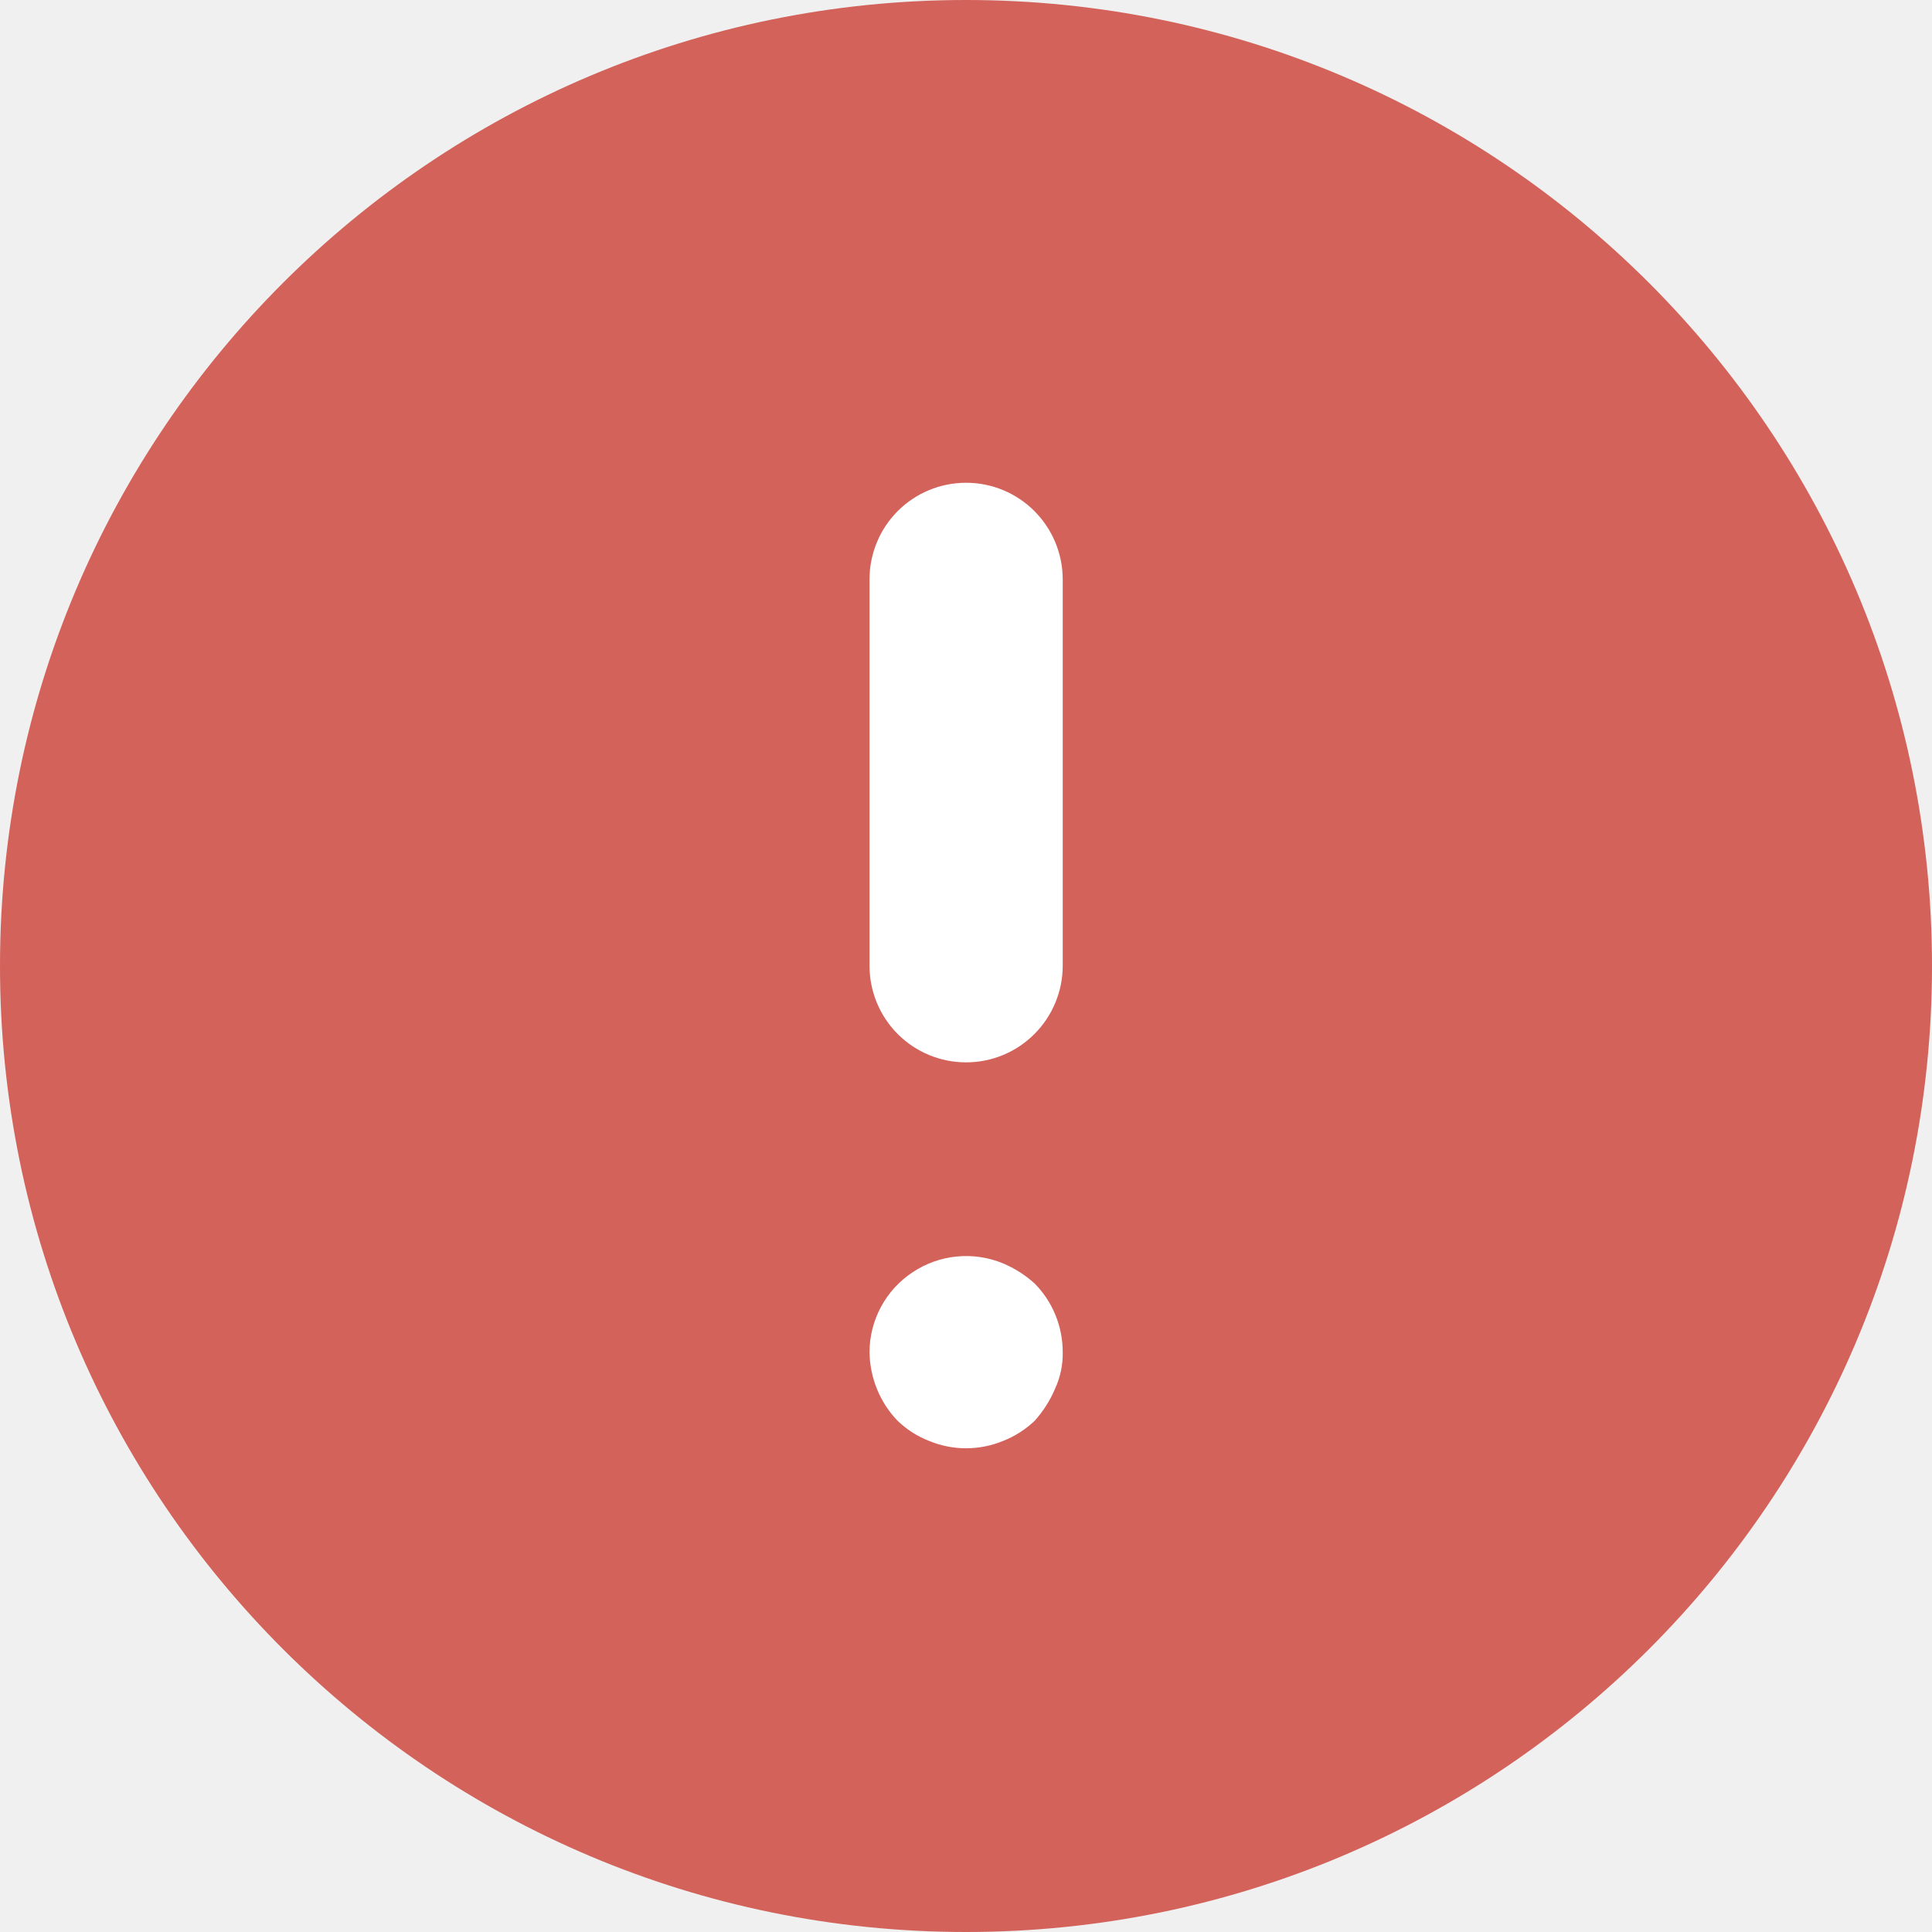
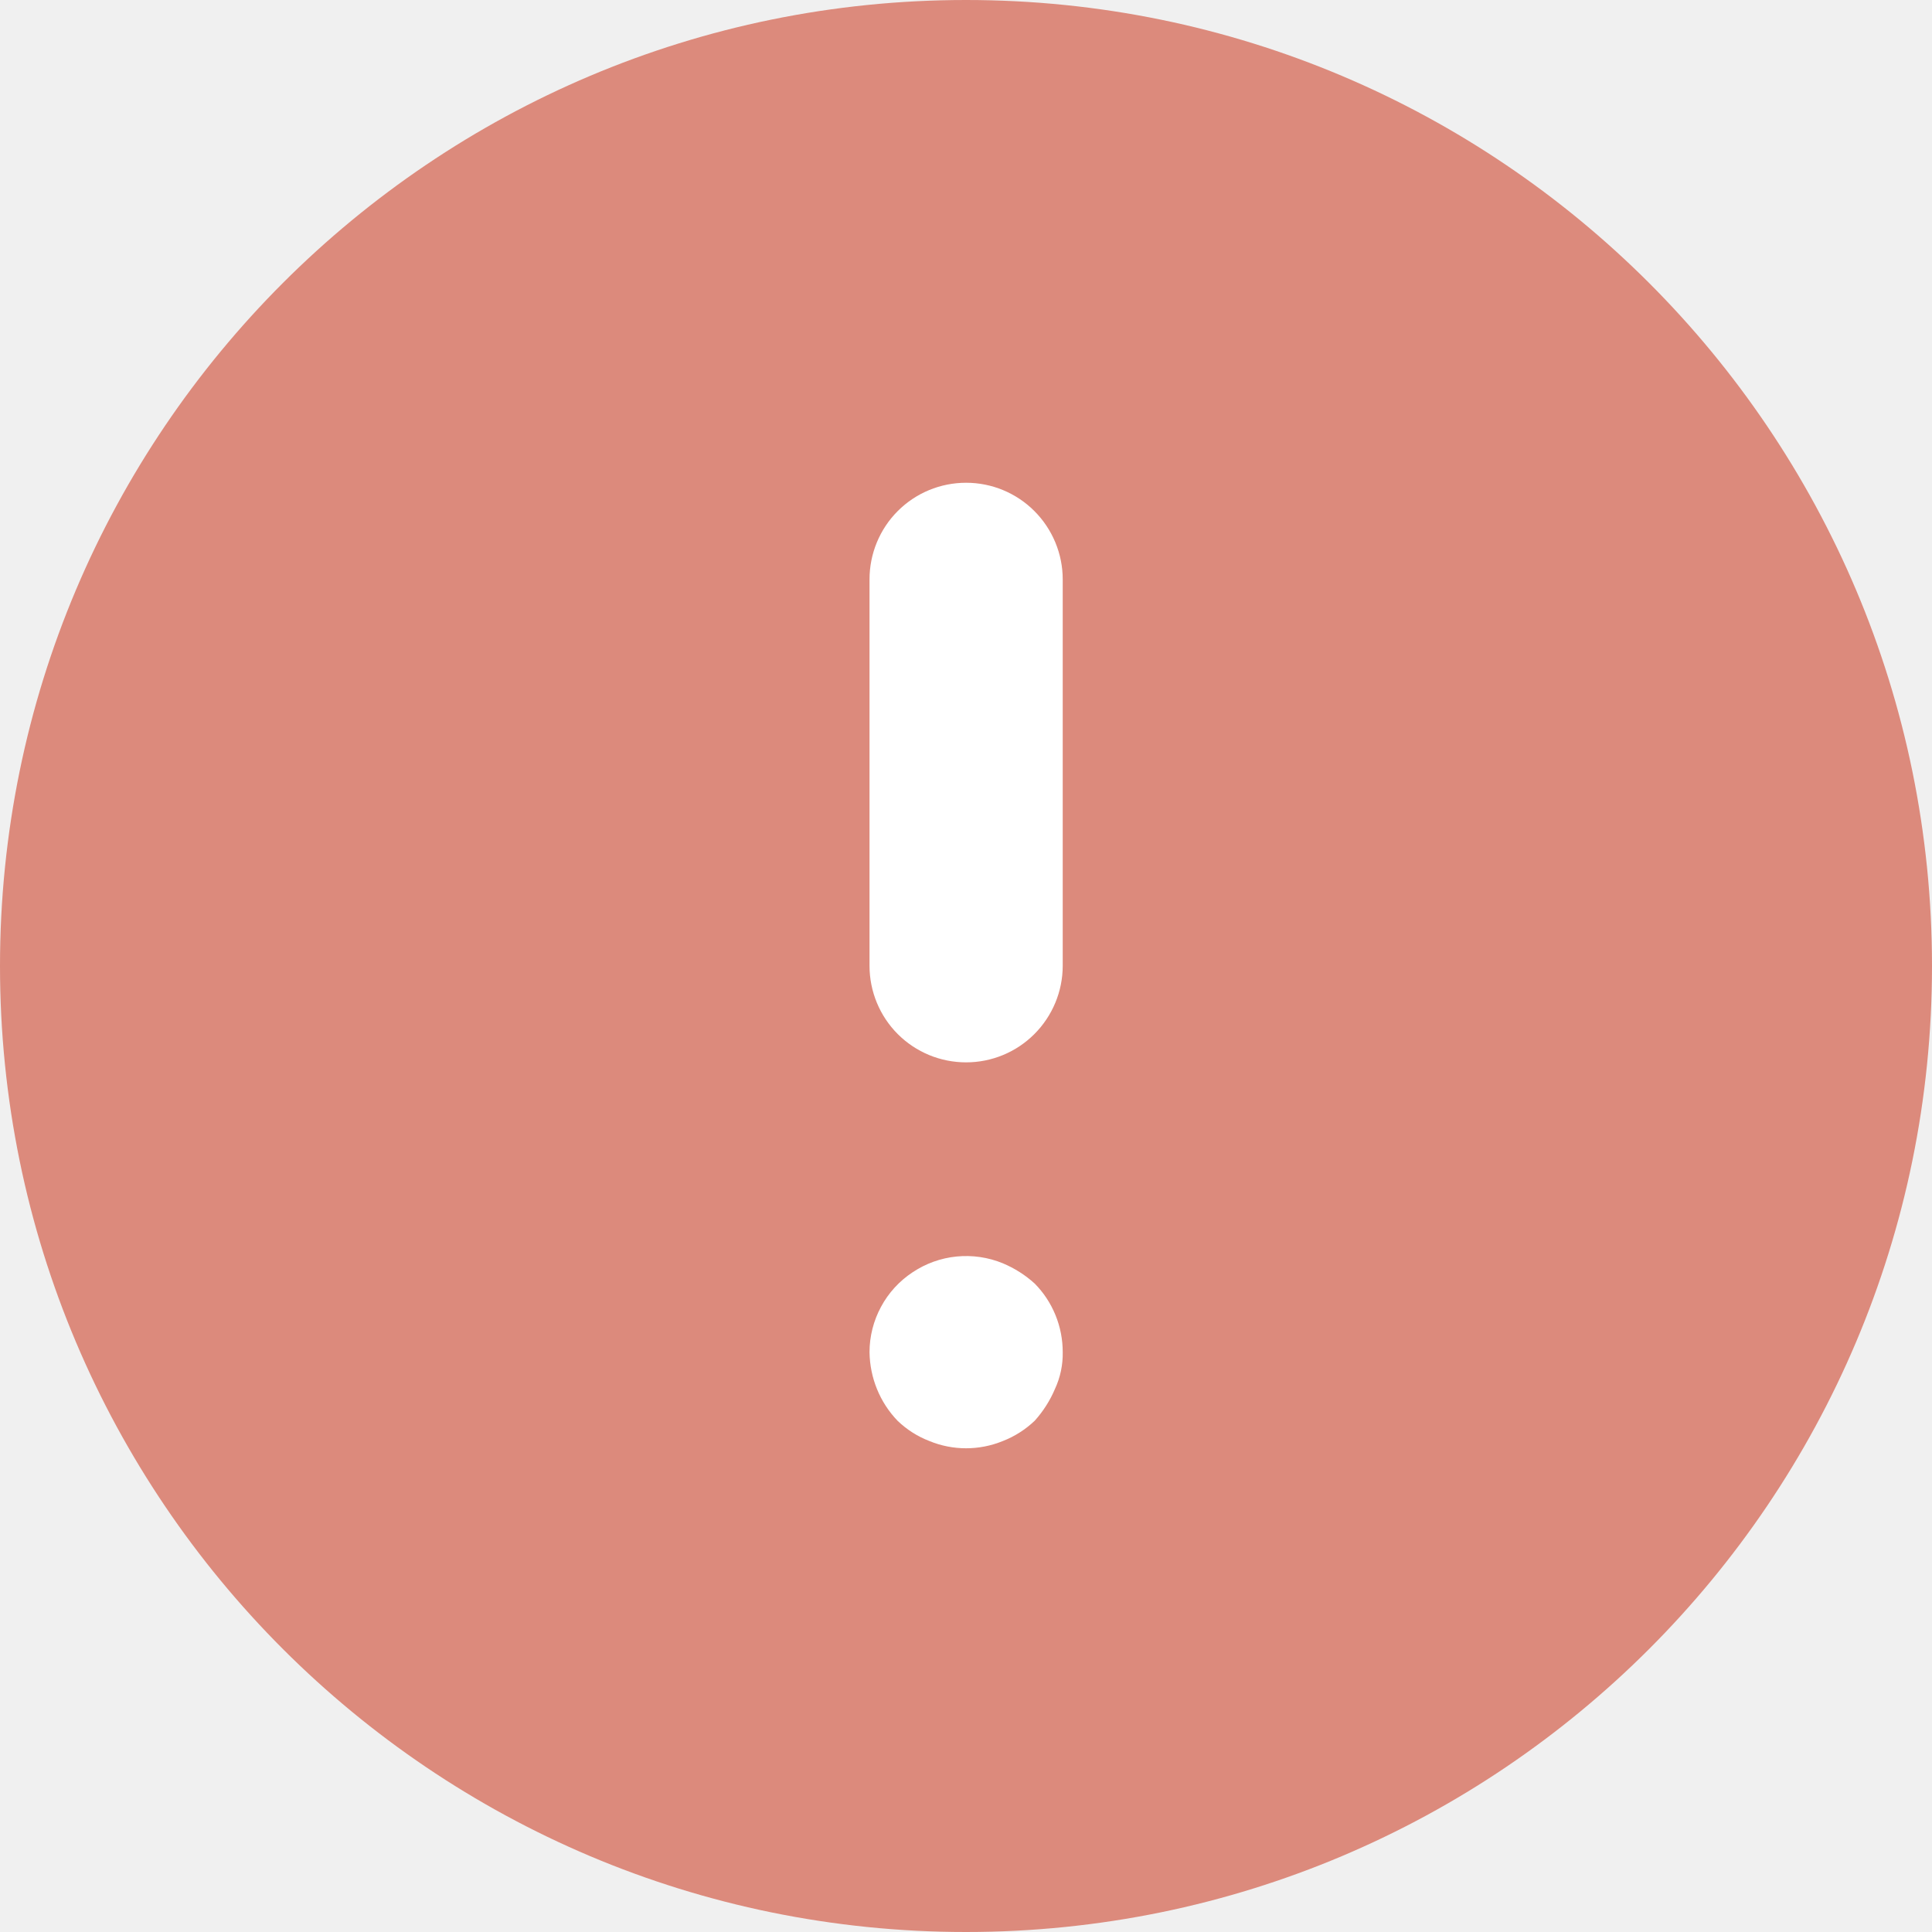
<svg xmlns="http://www.w3.org/2000/svg" width="16" height="16" viewBox="0 0 16 16" fill="none">
-   <circle cx="8" cy="8" r="8" fill="#D3625B" />
+   <circle cx="8" cy="8" r="8" fill="#dc8a7c" />
  <path d="M8.001 8.798C8.213 8.798 8.416 8.714 8.566 8.564C8.716 8.414 8.801 8.21 8.801 7.998L8.801 4.798C8.801 4.586 8.716 4.382 8.566 4.232C8.416 4.082 8.213 3.998 8.001 3.998C7.788 3.998 7.585 4.082 7.435 4.232C7.285 4.382 7.201 4.586 7.201 4.798L7.201 7.998C7.201 8.21 7.285 8.414 7.435 8.564C7.585 8.714 7.788 8.798 8.001 8.798ZM7.697 11.934C7.891 12.014 8.11 12.014 8.305 11.934C8.403 11.896 8.492 11.839 8.569 11.766C8.639 11.688 8.696 11.599 8.737 11.502C8.781 11.407 8.803 11.303 8.801 11.198C8.801 11.093 8.781 10.989 8.741 10.891C8.701 10.793 8.643 10.705 8.569 10.63C8.491 10.559 8.402 10.503 8.305 10.462C8.183 10.412 8.052 10.393 7.921 10.406C7.791 10.419 7.666 10.464 7.557 10.537C7.448 10.609 7.358 10.707 7.296 10.823C7.234 10.938 7.201 11.067 7.201 11.198C7.204 11.41 7.286 11.613 7.433 11.766C7.509 11.839 7.598 11.896 7.697 11.934Z" fill="white" />
</svg>
